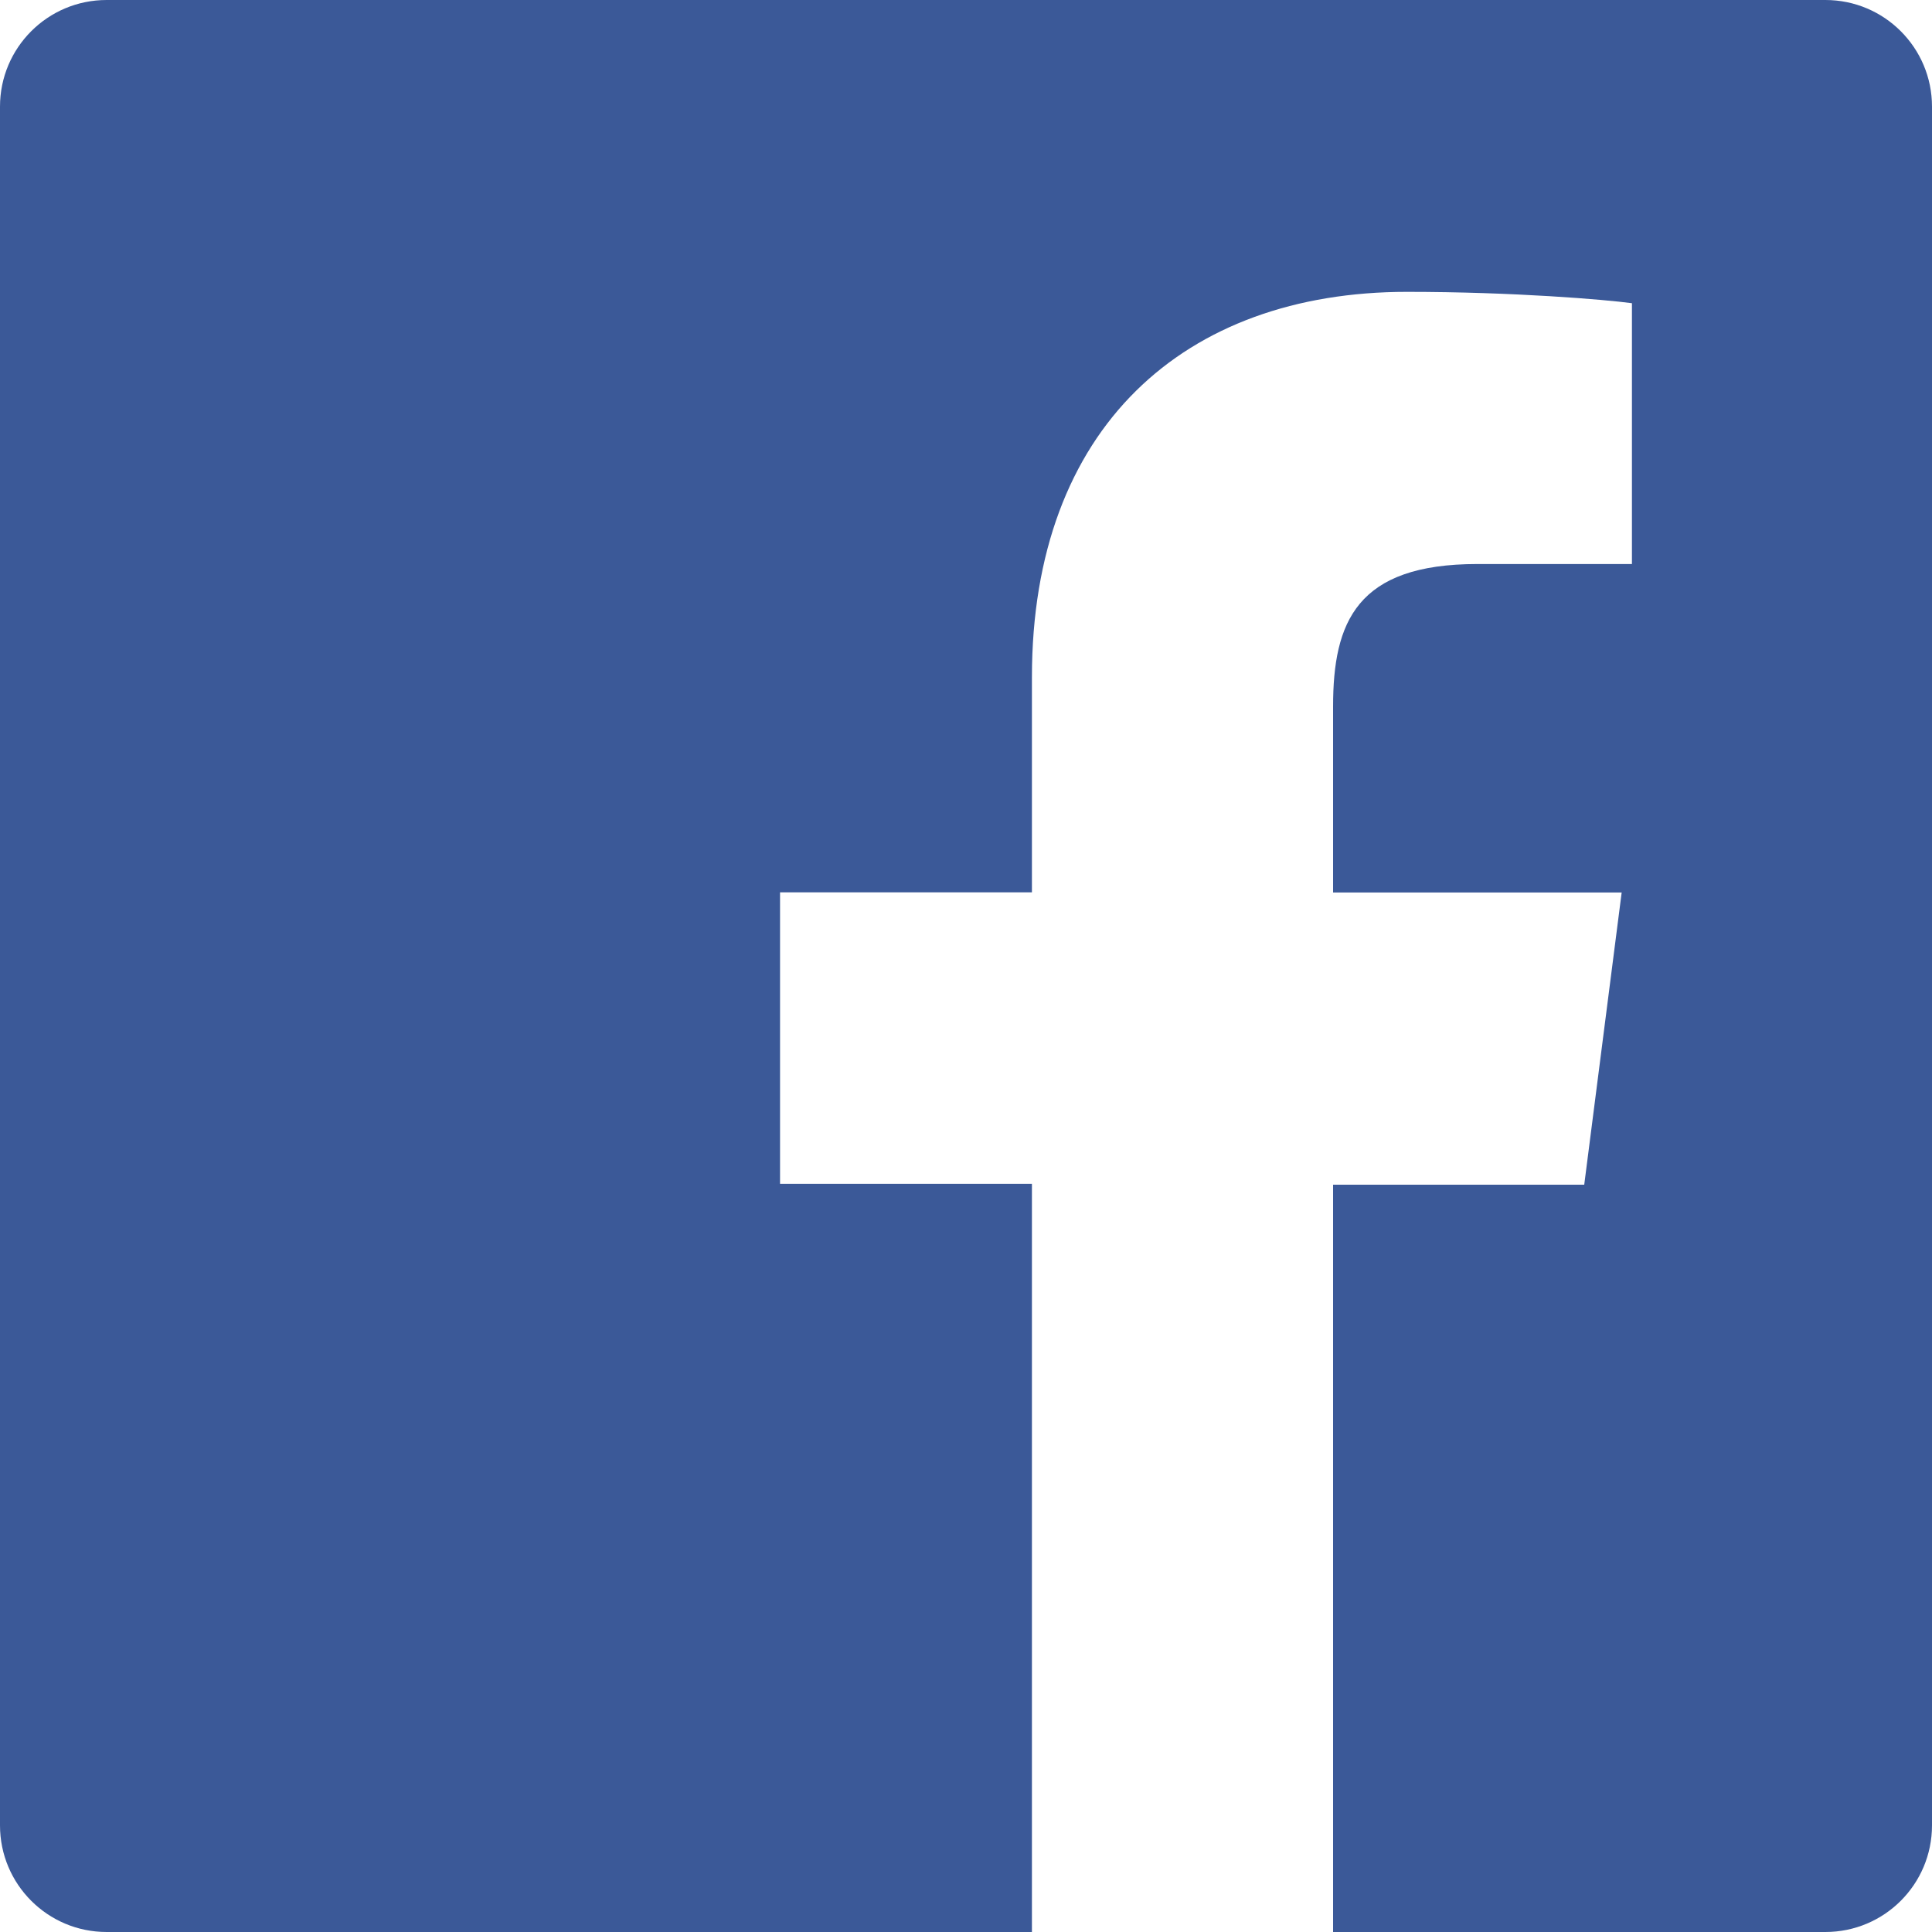
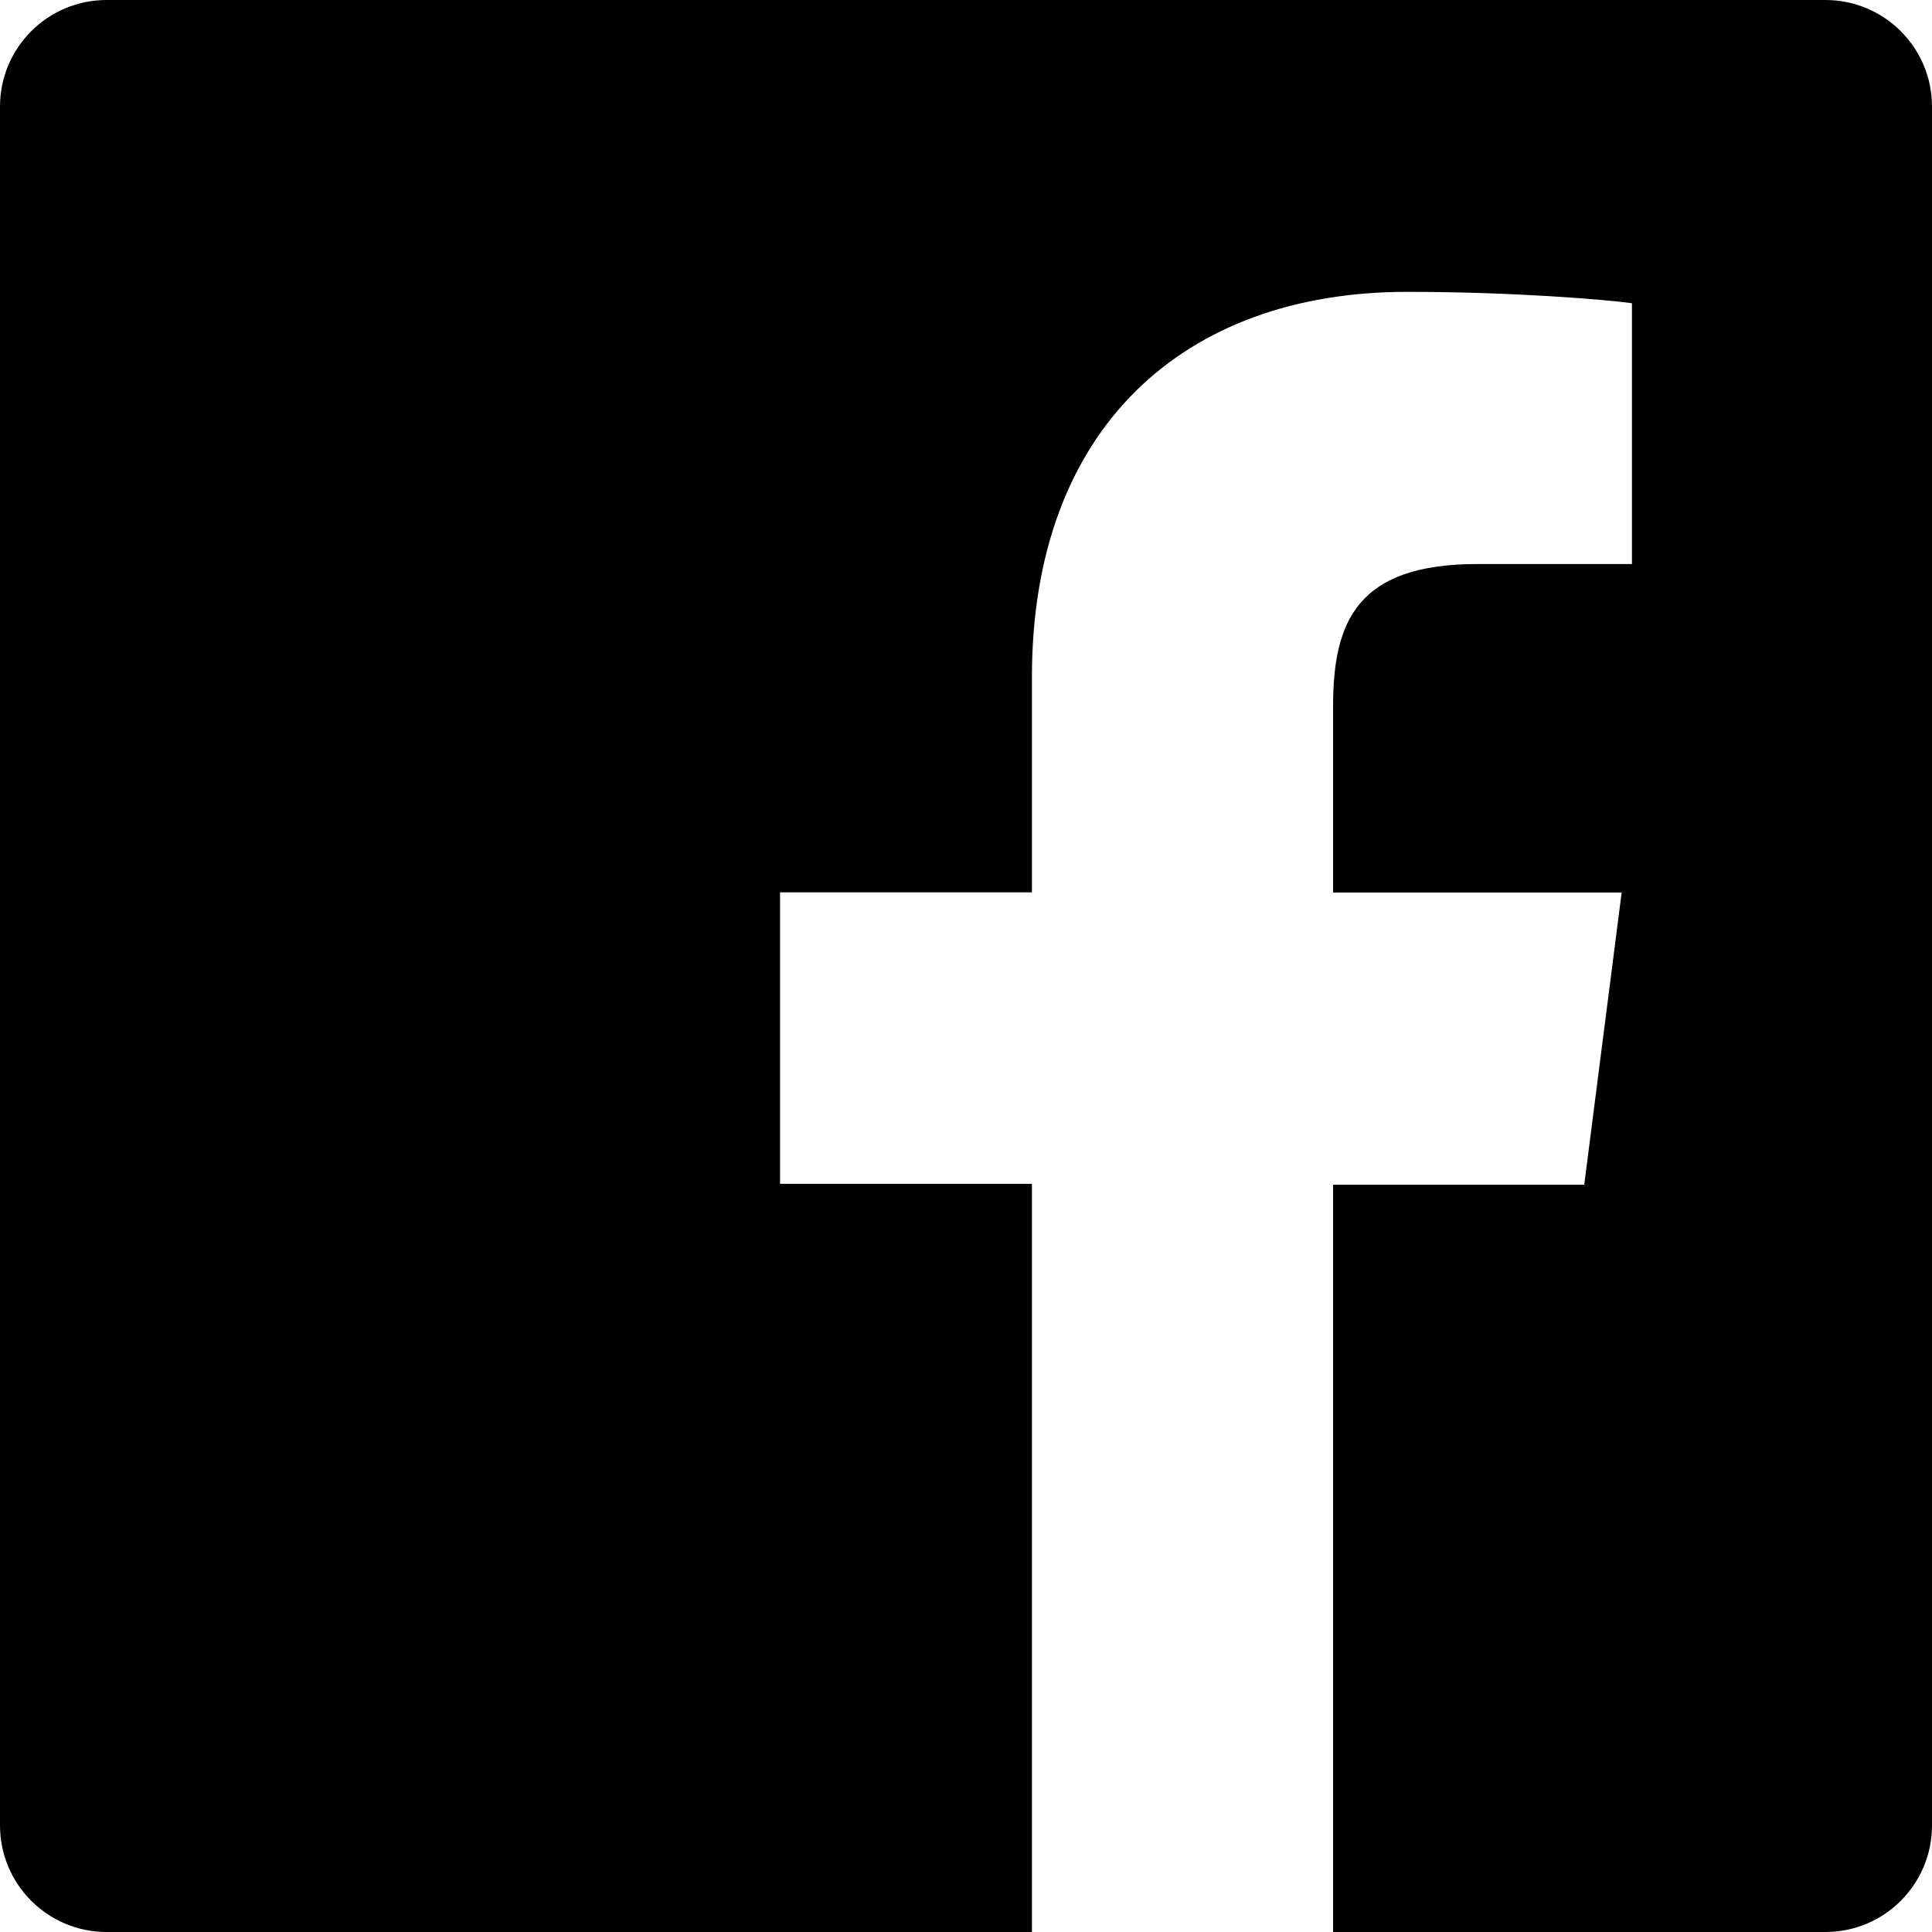
- <svg xmlns="http://www.w3.org/2000/svg" viewBox="0 0 16 16" fill="#3b5998" fill-rule="evenodd" clip-rule="evenodd" stroke-linejoin="round" stroke-miterlimit="1.414">
+ <svg xmlns="http://www.w3.org/2000/svg" viewBox="0 0 16 16" fill-rule="evenodd" clip-rule="evenodd" stroke-linejoin="round" stroke-miterlimit="1.414">
  <path d="M15.117 0H.883C.395 0 0 .395 0 .883v14.234c0 .488.395.883.883.883h7.663V9.804H6.46V7.39h2.086V5.607c0-2.066 1.262-3.19 3.106-3.19.883 0 1.642.064 1.863.094v2.16h-1.28c-1 0-1.195.48-1.195 1.18v1.54h2.39l-.31 2.42h-2.08V16h4.077c.488 0 .883-.395.883-.883V.883C16 .395 15.605 0 15.117 0" fill-rule="nonzero" />
</svg>
